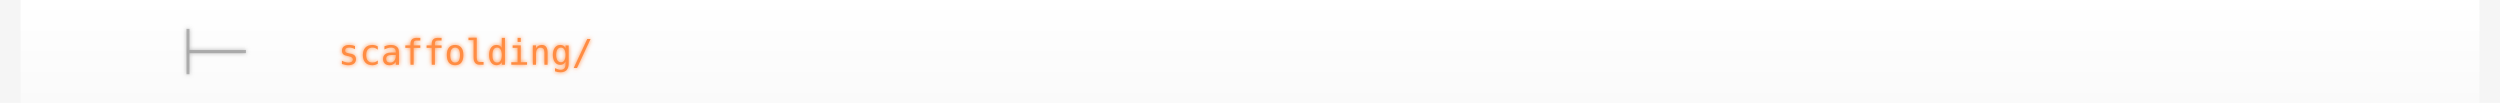
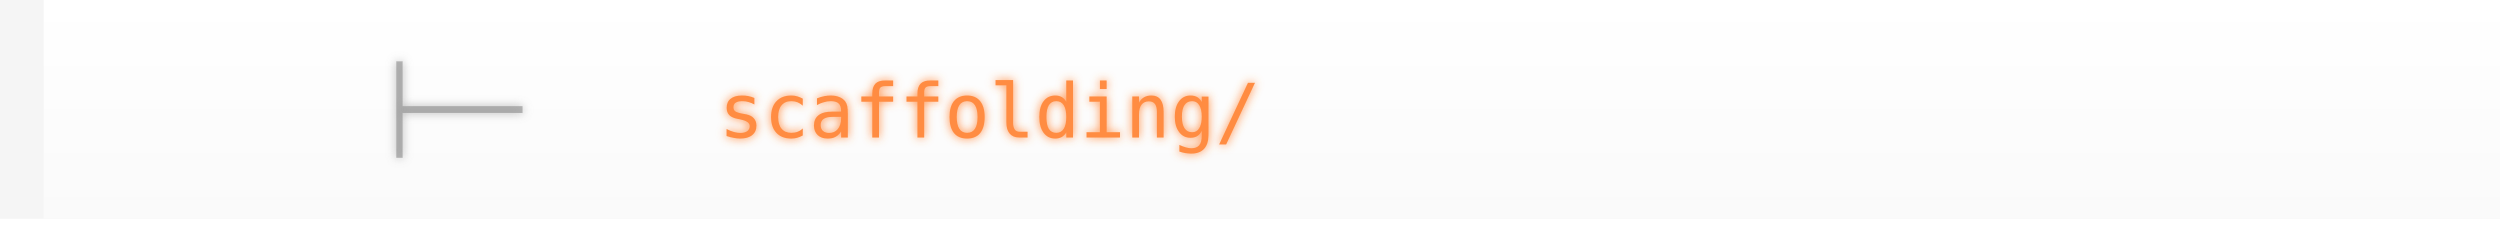
- <svg xmlns="http://www.w3.org/2000/svg" width="850" height="35">
+ <svg xmlns="http://www.w3.org/2000/svg" width="400" height="40" preserveAspectRatio="xMinYMid meet" viewBox="0 0 400 40">
  <defs>
    <filter id="textGlow">
      <feGaussianBlur stdDeviation="0.8" result="coloredBlur" />
      <feMerge>
        <feMergeNode in="coloredBlur" />
        <feMergeNode in="SourceGraphic" />
      </feMerge>
    </filter>
    <linearGradient id="bgGrad" x1="0%" y1="0%" x2="0%" y2="100%">
      <stop offset="0%" style="stop-color:#ffffff;stop-opacity:1" />
      <stop offset="100%" style="stop-color:#fafafa;stop-opacity:1" />
    </linearGradient>
  </defs>
  <rect width="850" height="35" fill="#f5f5f5" />
  <rect x="7" y="0" width="836" height="35" fill="url(#bgGrad)" />
  <rect x="7" y="0" width="836" height="35" fill="#FF8C42" opacity="0">
    <animate attributeName="opacity" values="0;0.02;0" dur="2.5s" repeatCount="indefinite" />
  </rect>
  <g filter="url(#textGlow)">
    <text x="60" y="22" font-family="monospace" font-size="13" fill="#999999" opacity="0.7">
      ├──
    </text>
    <text x="115" y="22" font-family="monospace" font-size="12" fill="#FF8C42">
      scaffolding/
      <animate attributeName="opacity" values="1;0.9;1" dur="0.16s" repeatCount="indefinite" />
    </text>
  </g>
</svg>
